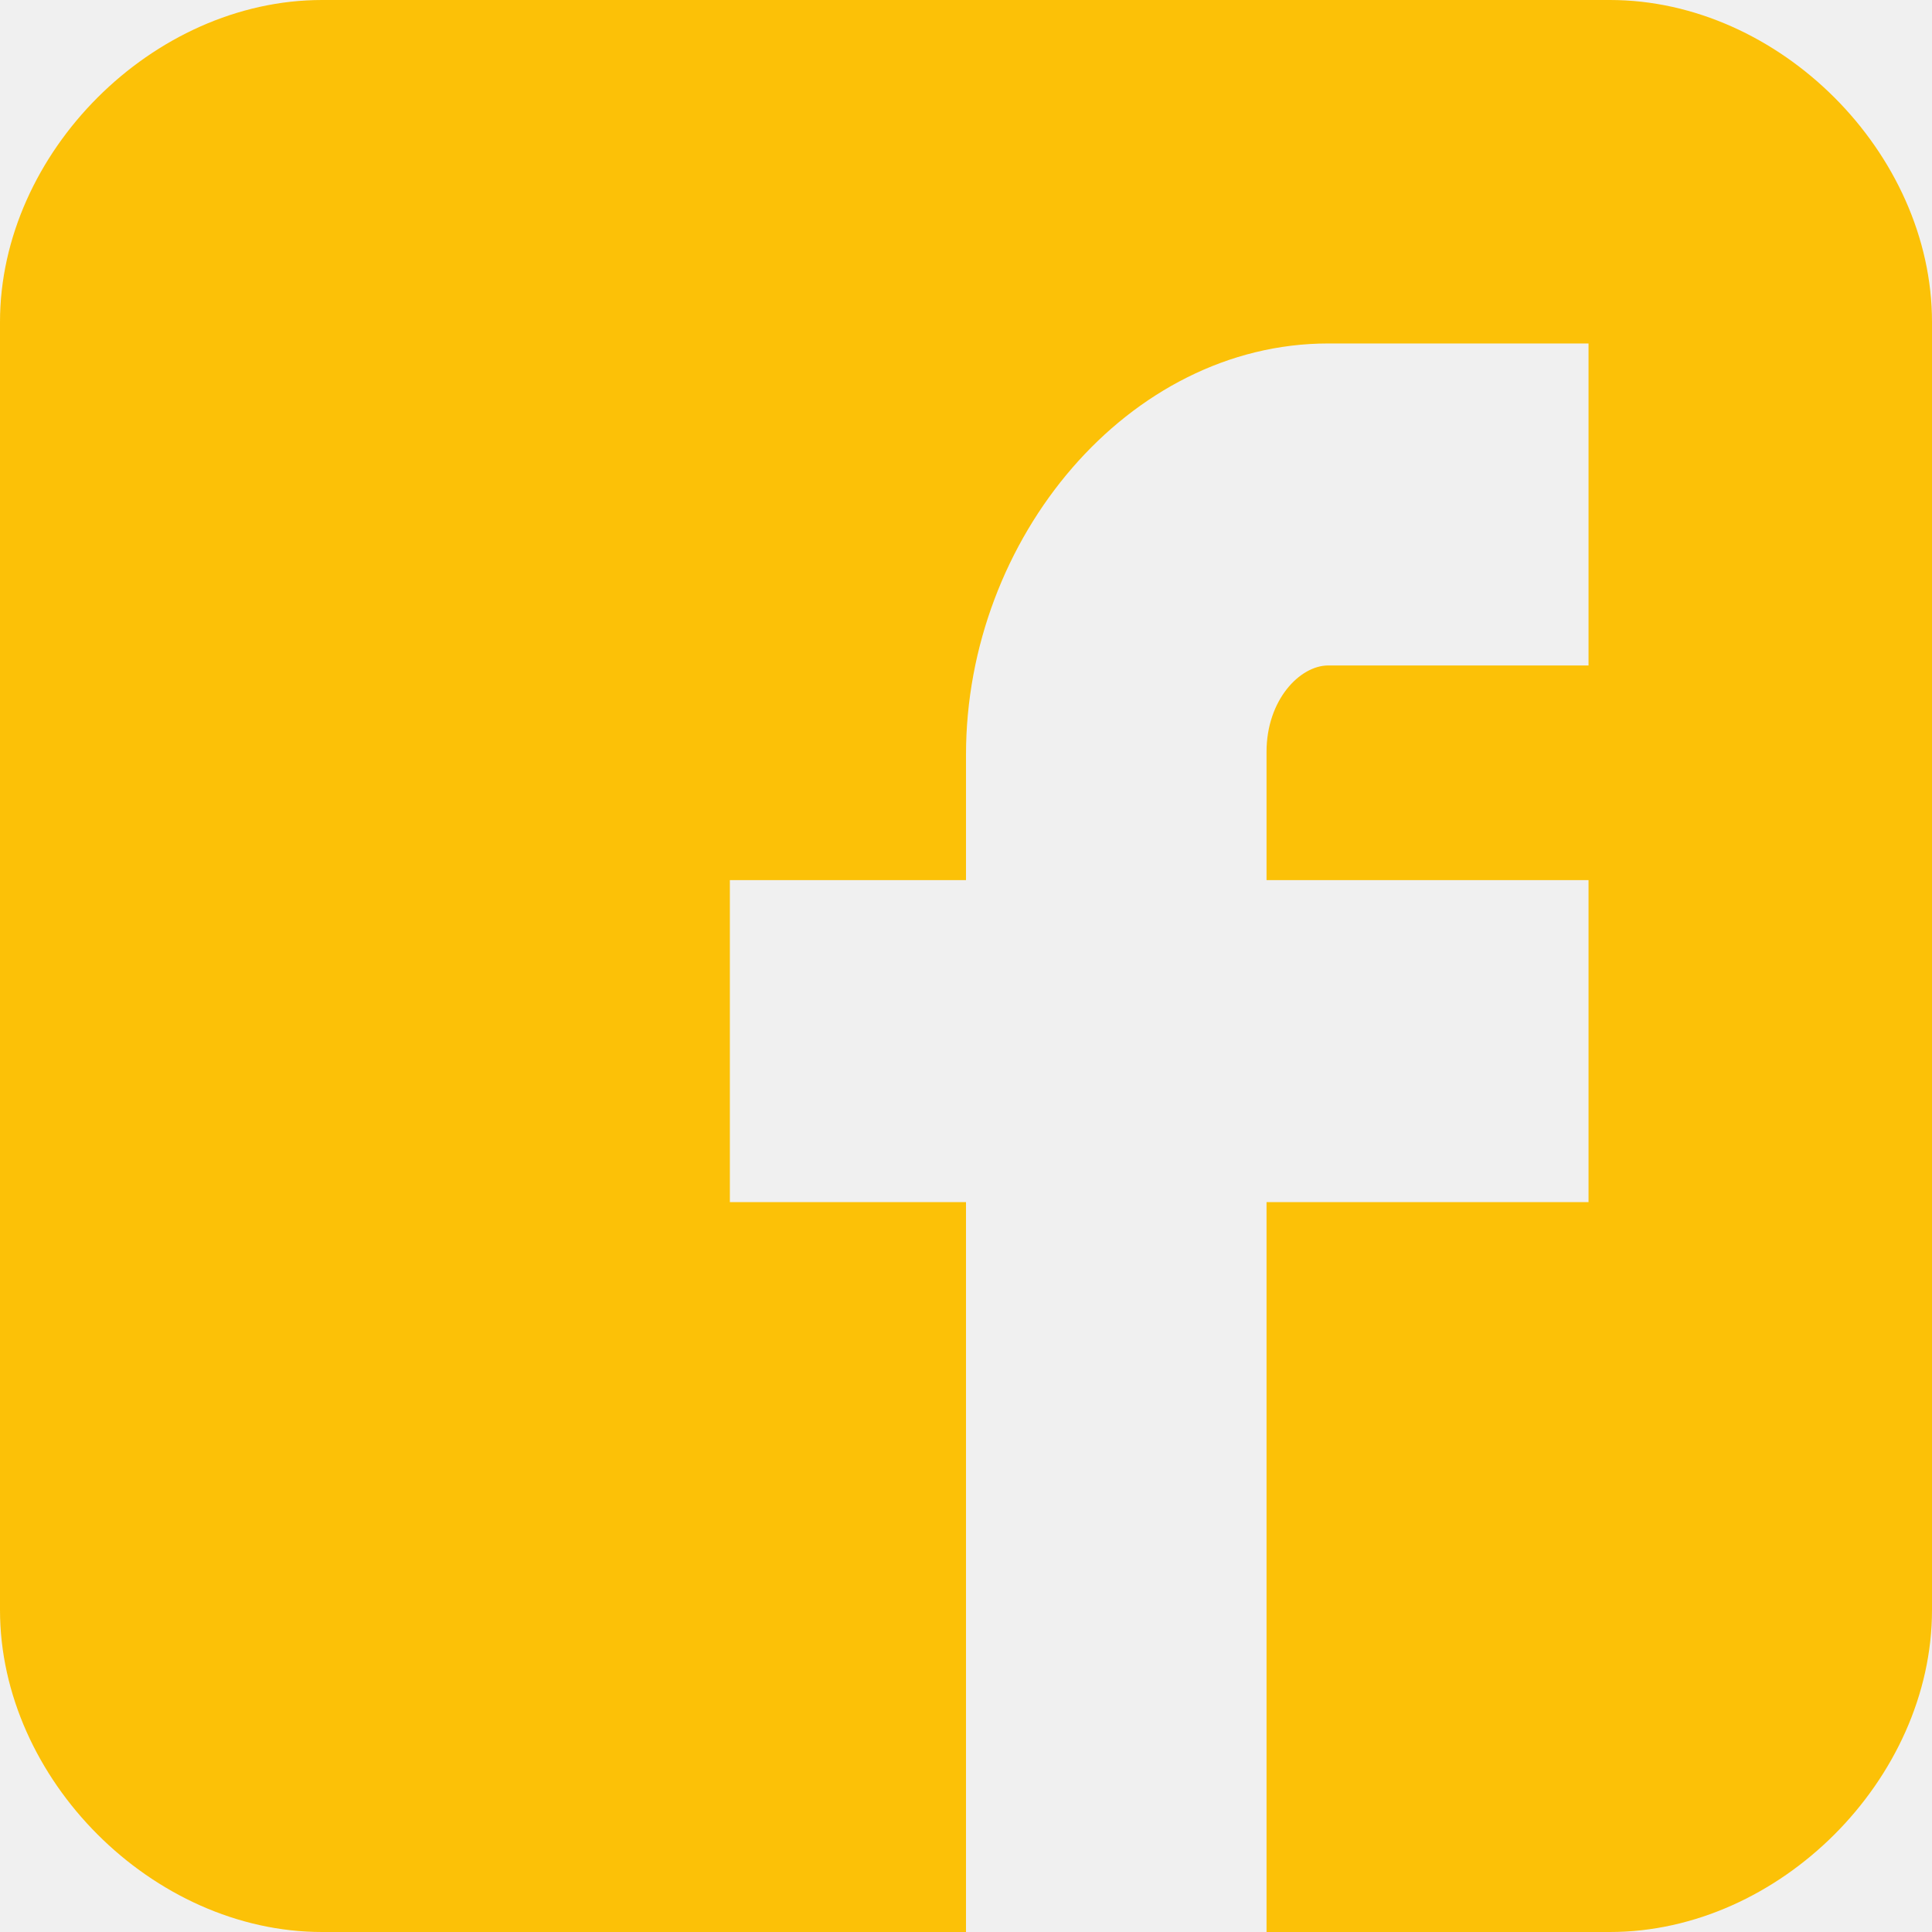
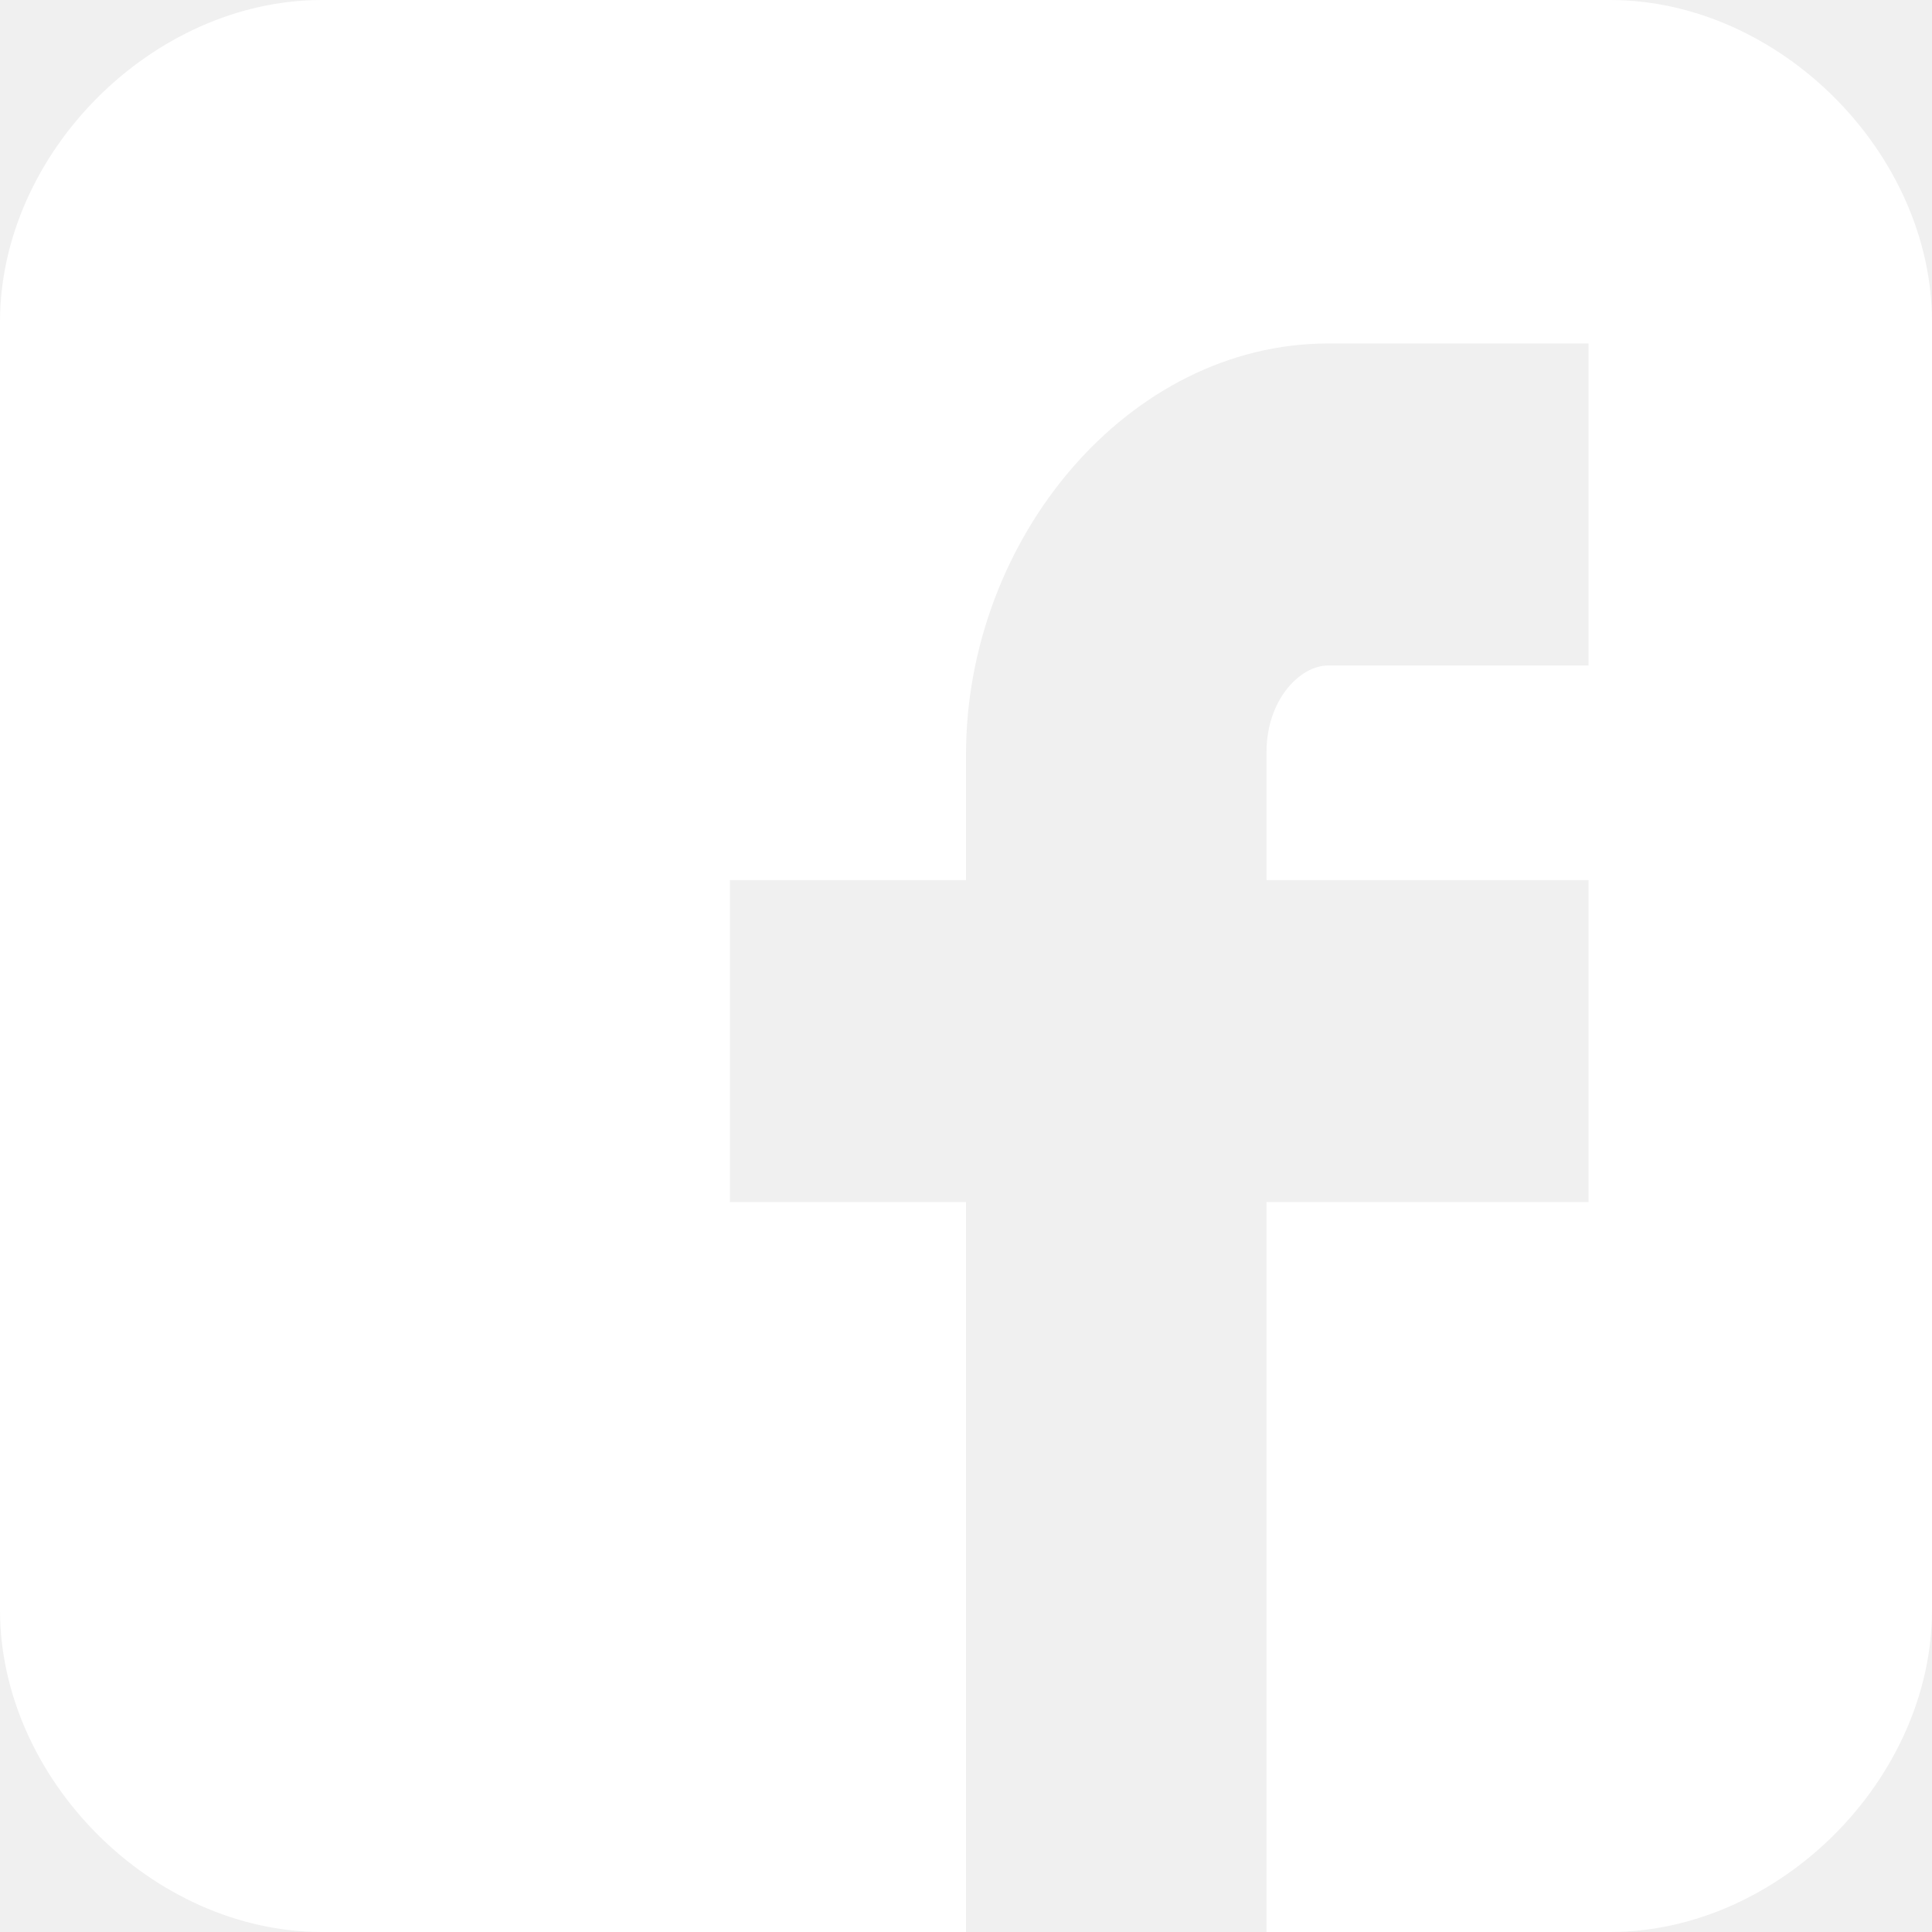
<svg xmlns="http://www.w3.org/2000/svg" version="1.1" id="Capa_1" x="0px" y="0px" width="512px" height="512px" viewBox="0 0 90 90" style="enable-background:new 0 0 90 90;" xml:space="preserve">
  <g>
-     <path id="Facebook__x28_alt_x29_" d="M90,15.001C90,7.119,82.884,0,75,0H15C7.116,0,0,7.119,0,15.001v59.998   C0,82.881,7.116,90,15.001,90H45V56H34V41h11v-5.844C45,25.077,52.568,16,61.875,16H74v15H61.875C60.548,31,59,32.611,59,35.024V41   h15v15H59v34h16c7.884,0,15-7.119,15-15.001V15.001z" fill="#fcc107" />
+     <path id="Facebook__x28_alt_x29_" d="M90,15.001C90,7.119,82.884,0,75,0H15C7.116,0,0,7.119,0,15.001v59.998   C0,82.881,7.116,90,15.001,90H45V56H34V41h11v-5.844C45,25.077,52.568,16,61.875,16H74v15H61.875C60.548,31,59,32.611,59,35.024V41   h15v15H59v34h16c7.884,0,15-7.119,15-15.001V15.001z" fill="#ffffff" />
  </g>
  <g>
</g>
  <g>
</g>
  <g>
</g>
  <g>
</g>
  <g>
</g>
  <g>
</g>
  <g>
</g>
  <g>
</g>
  <g>
</g>
  <g>
</g>
  <g>
</g>
  <g>
</g>
  <g>
</g>
  <g>
</g>
  <g>
</g>
</svg>
